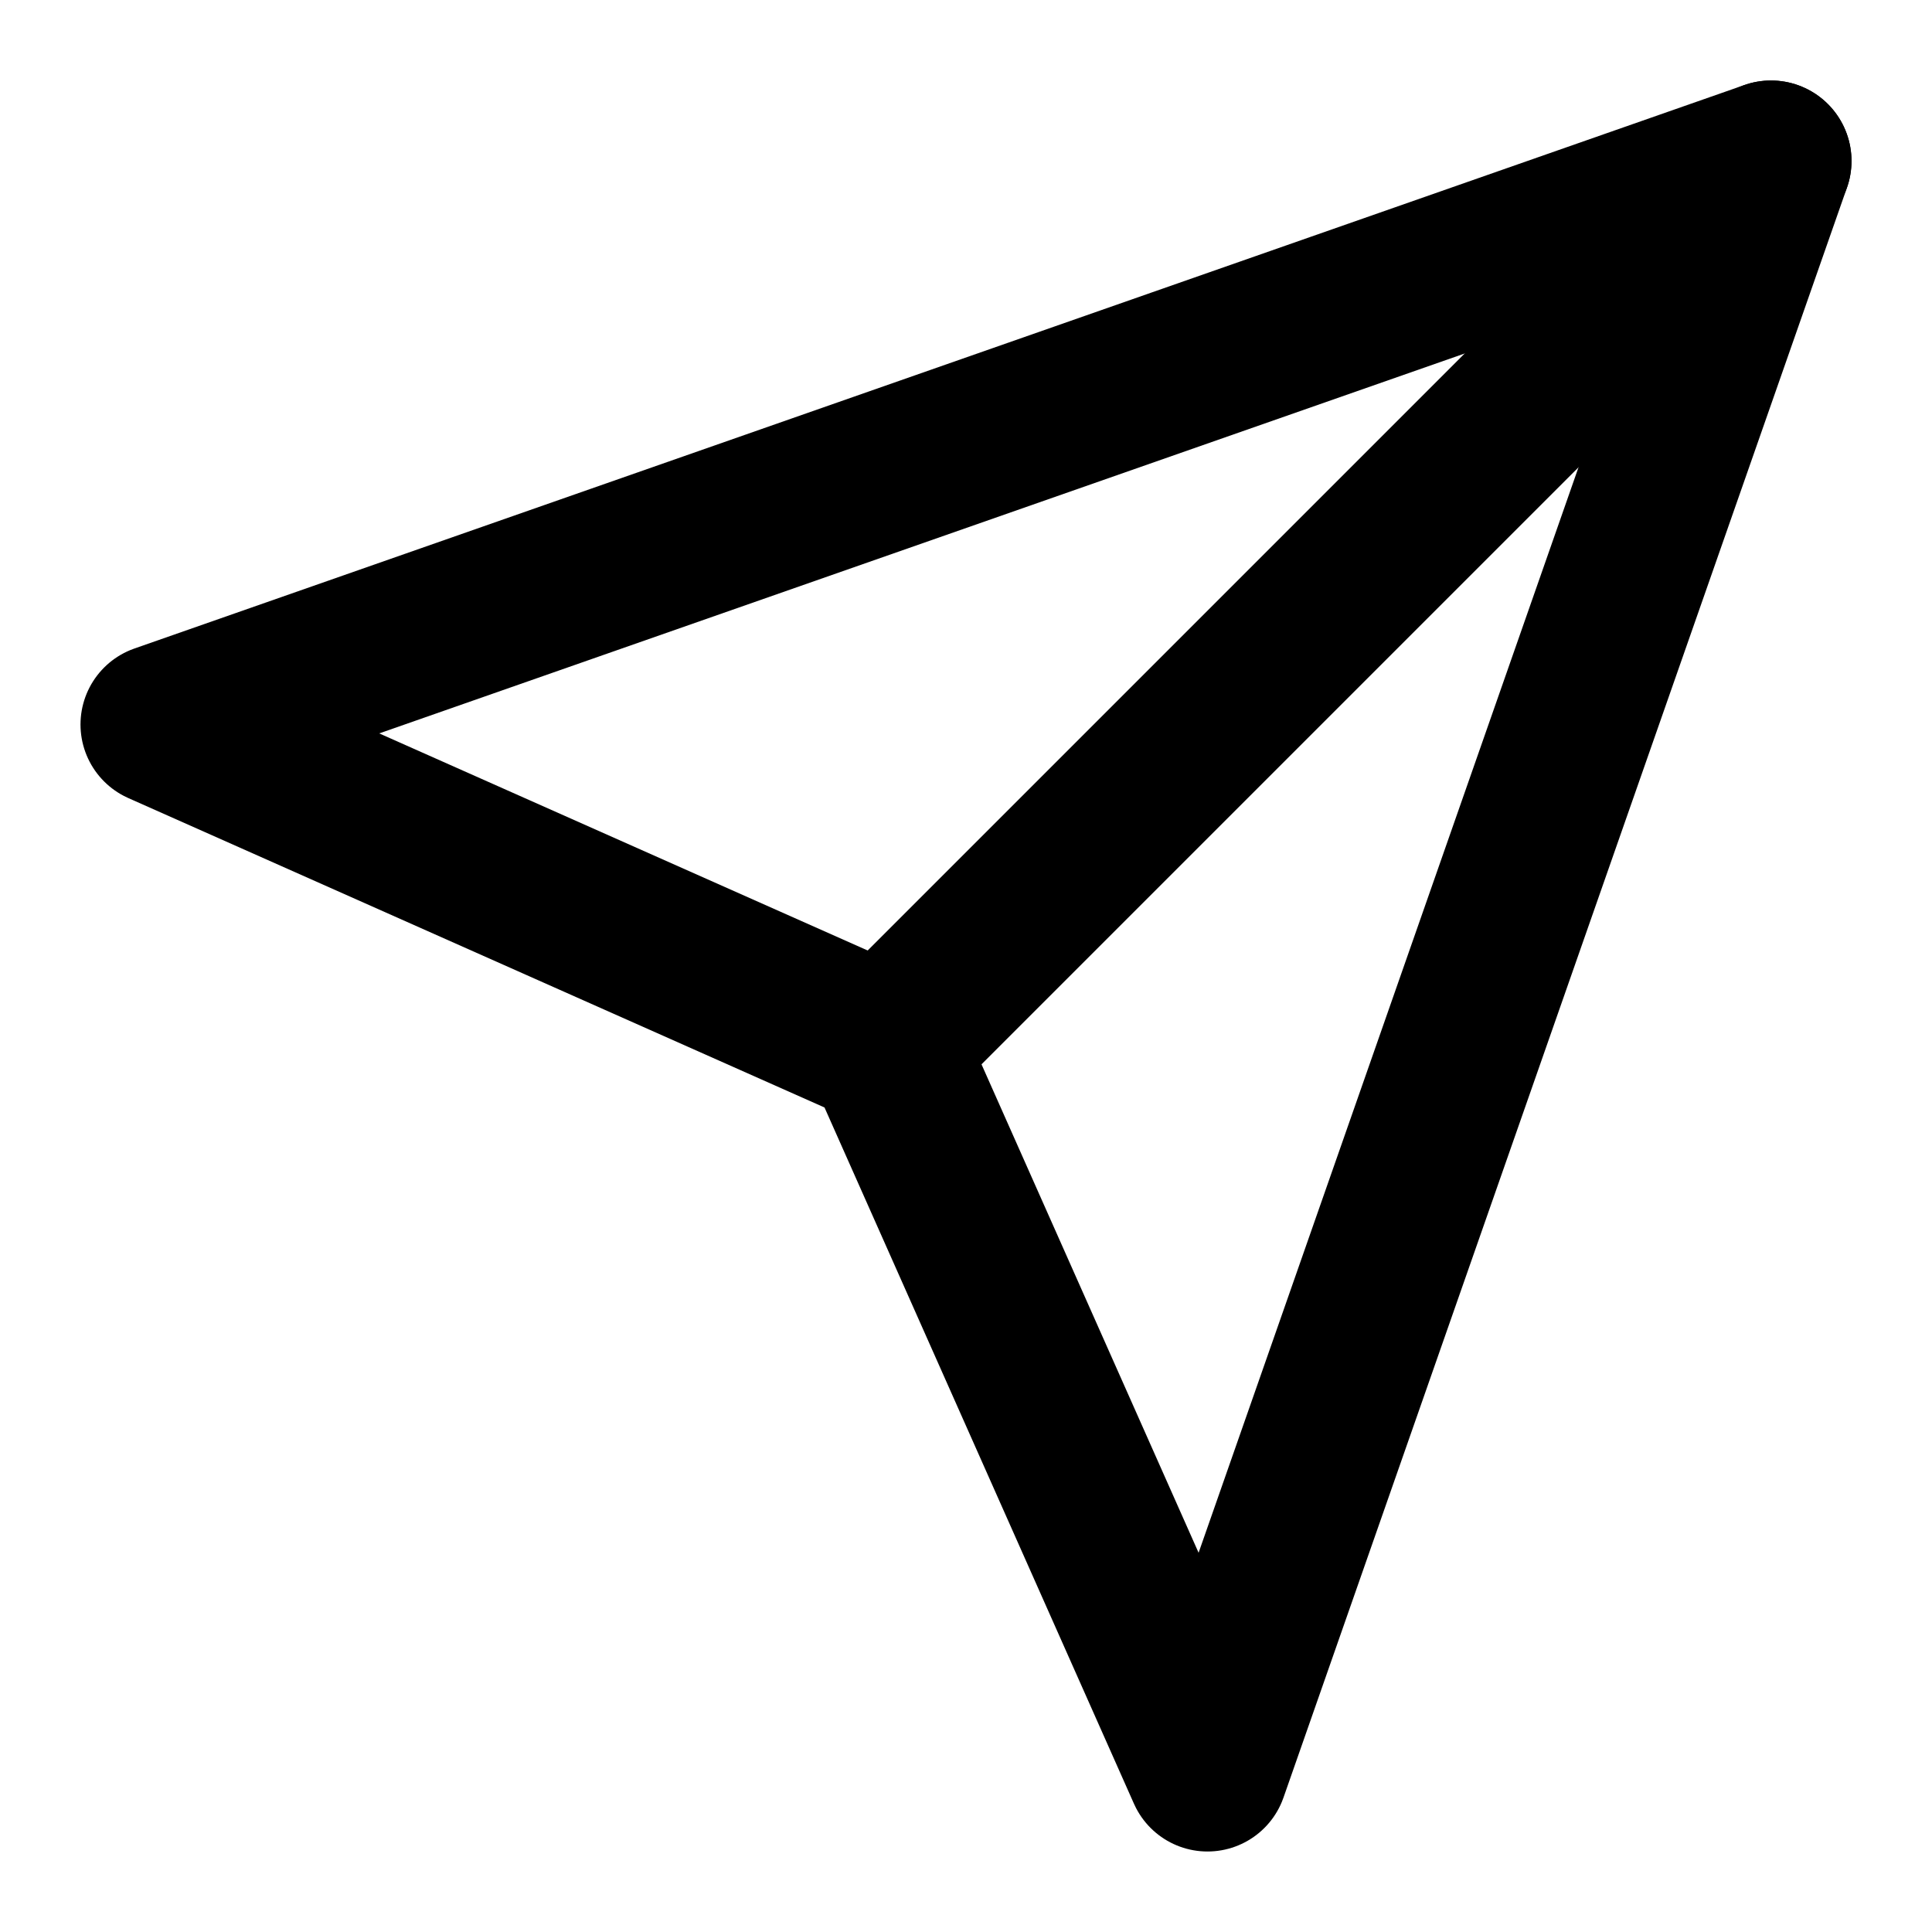
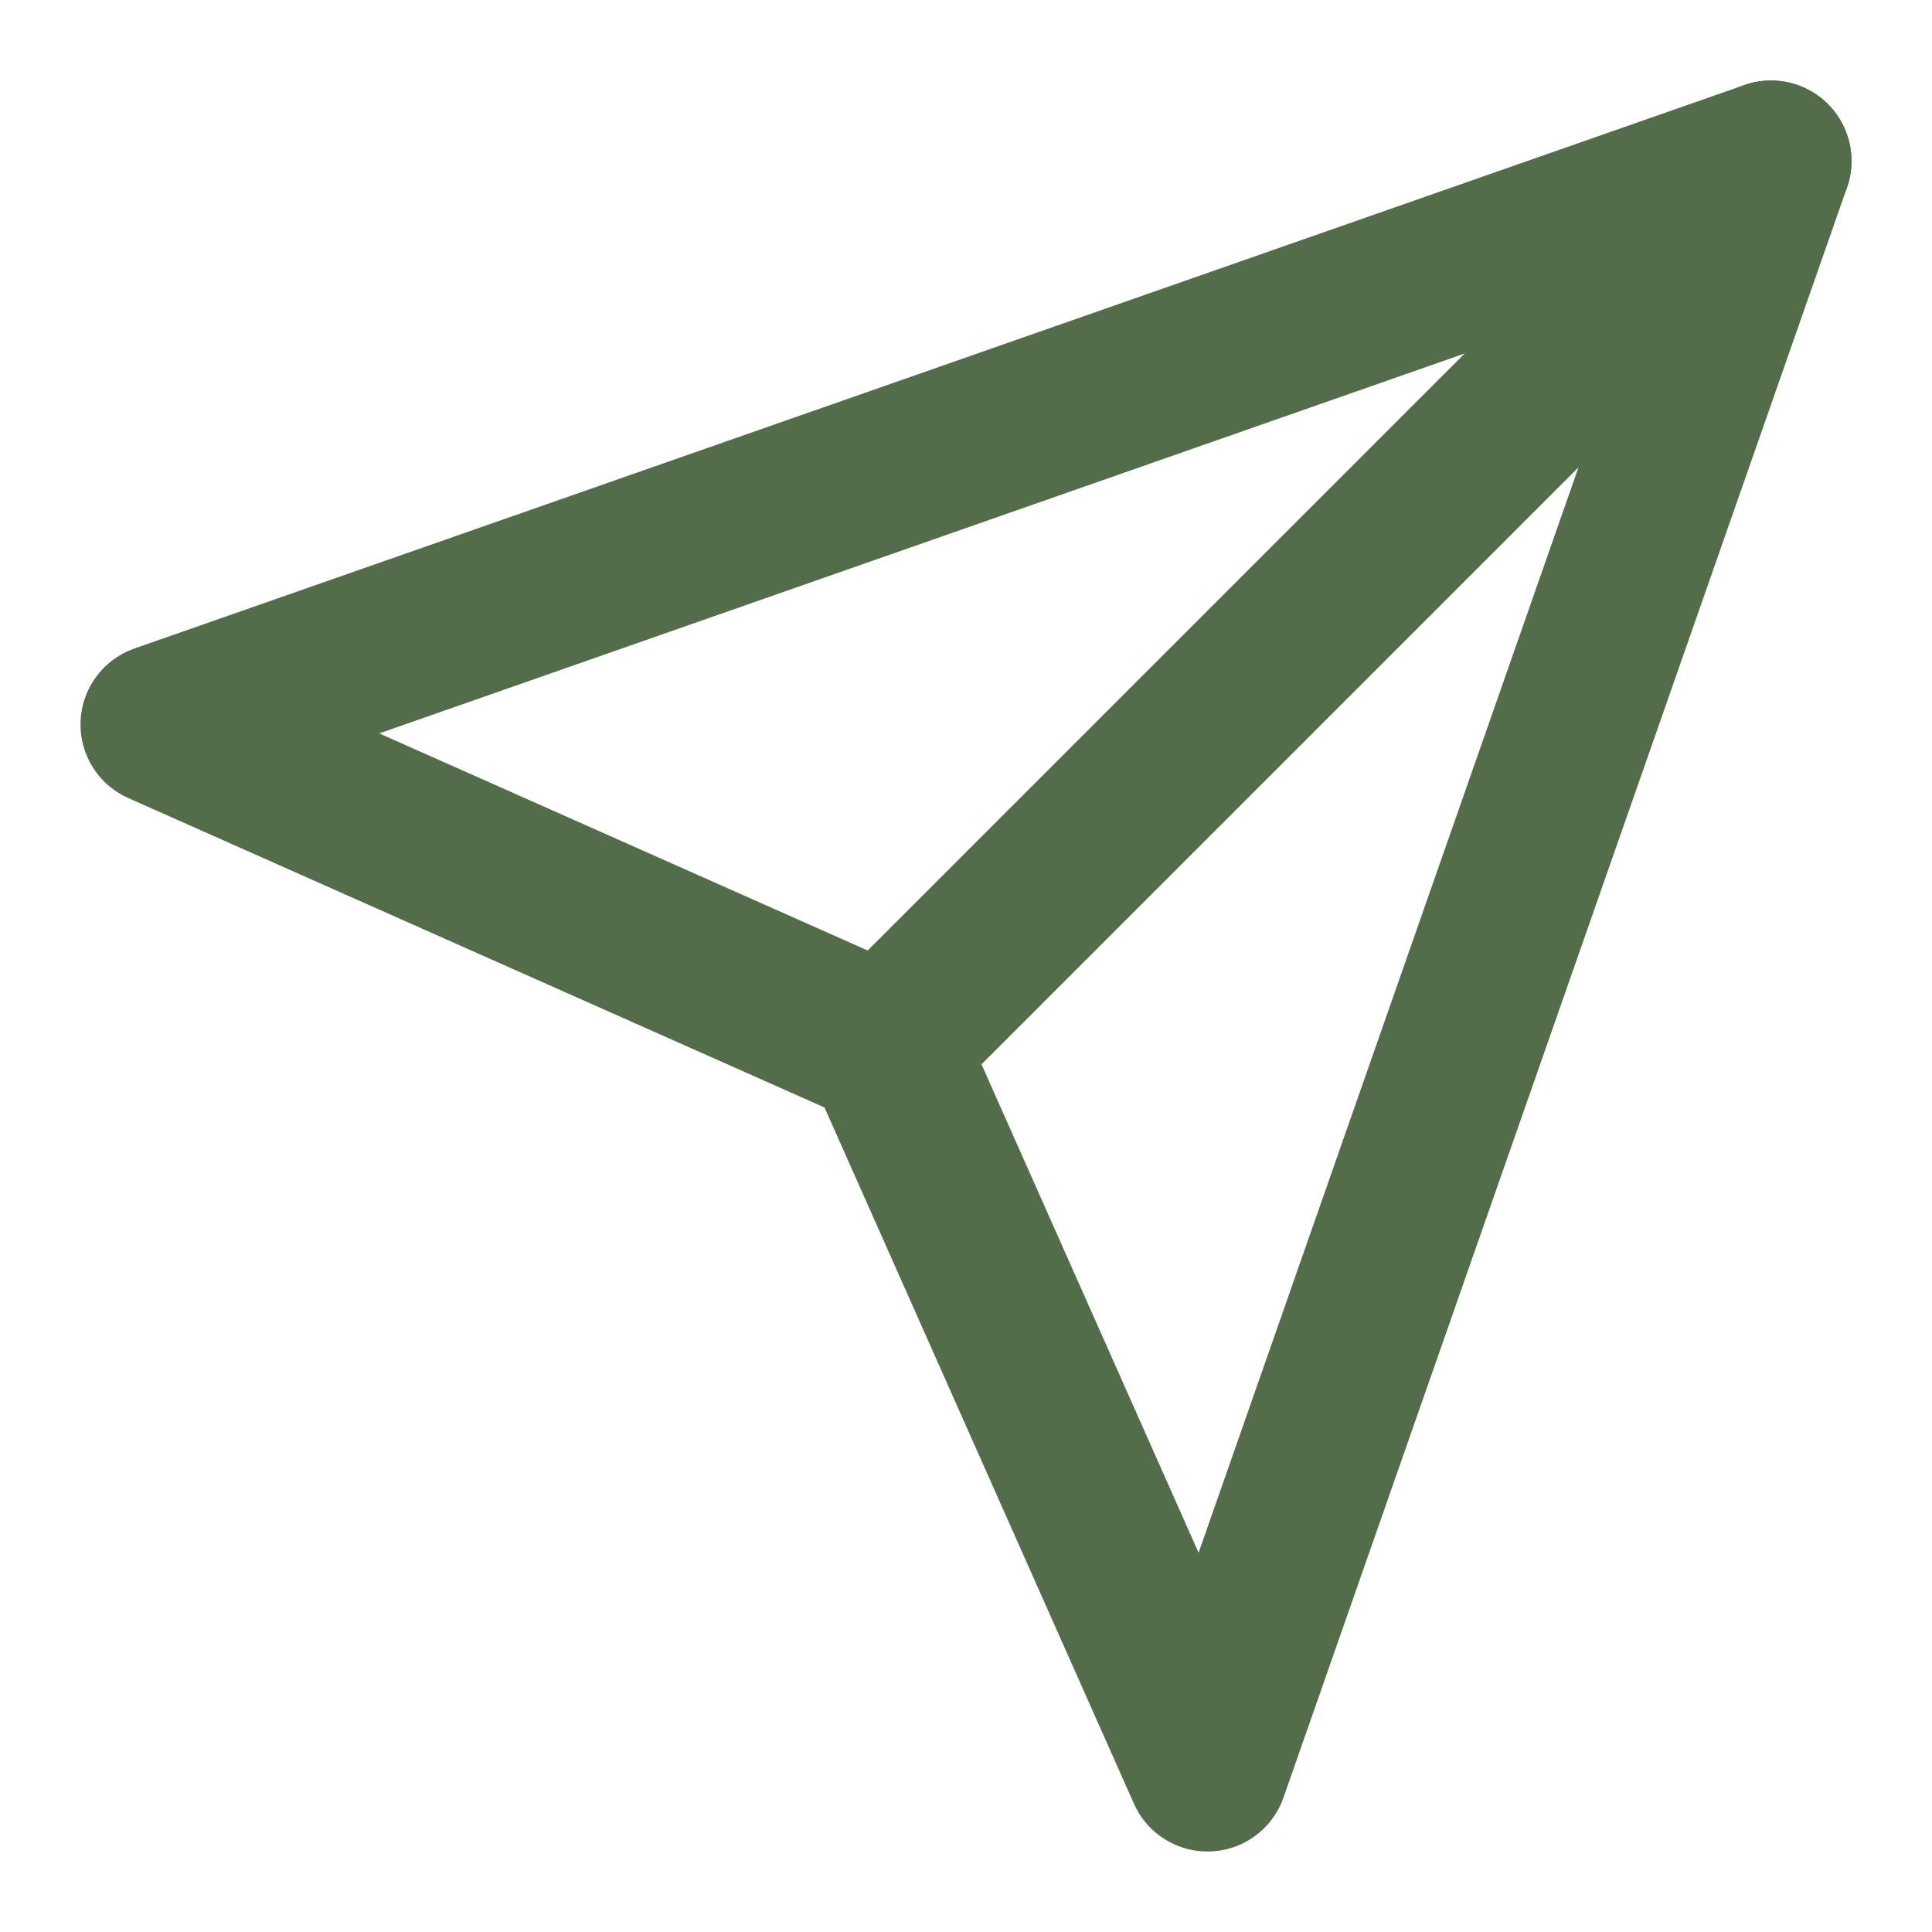
- <svg xmlns="http://www.w3.org/2000/svg" width="40" height="40" viewBox="0 0 24 24" fill="none" stroke="currentColor" stroke-width="2" stroke-linecap="round" stroke-linejoin="round">
+ <svg xmlns="http://www.w3.org/2000/svg" width="40" height="40" viewBox="0 0 24 24" fill="none" stroke="#536C4A" stroke-width="2" stroke-linecap="round" stroke-linejoin="round">
  <path d="m22 2-7 20-4-9-9-4z" />
  <path d="M22 2 11 13" />
</svg>
